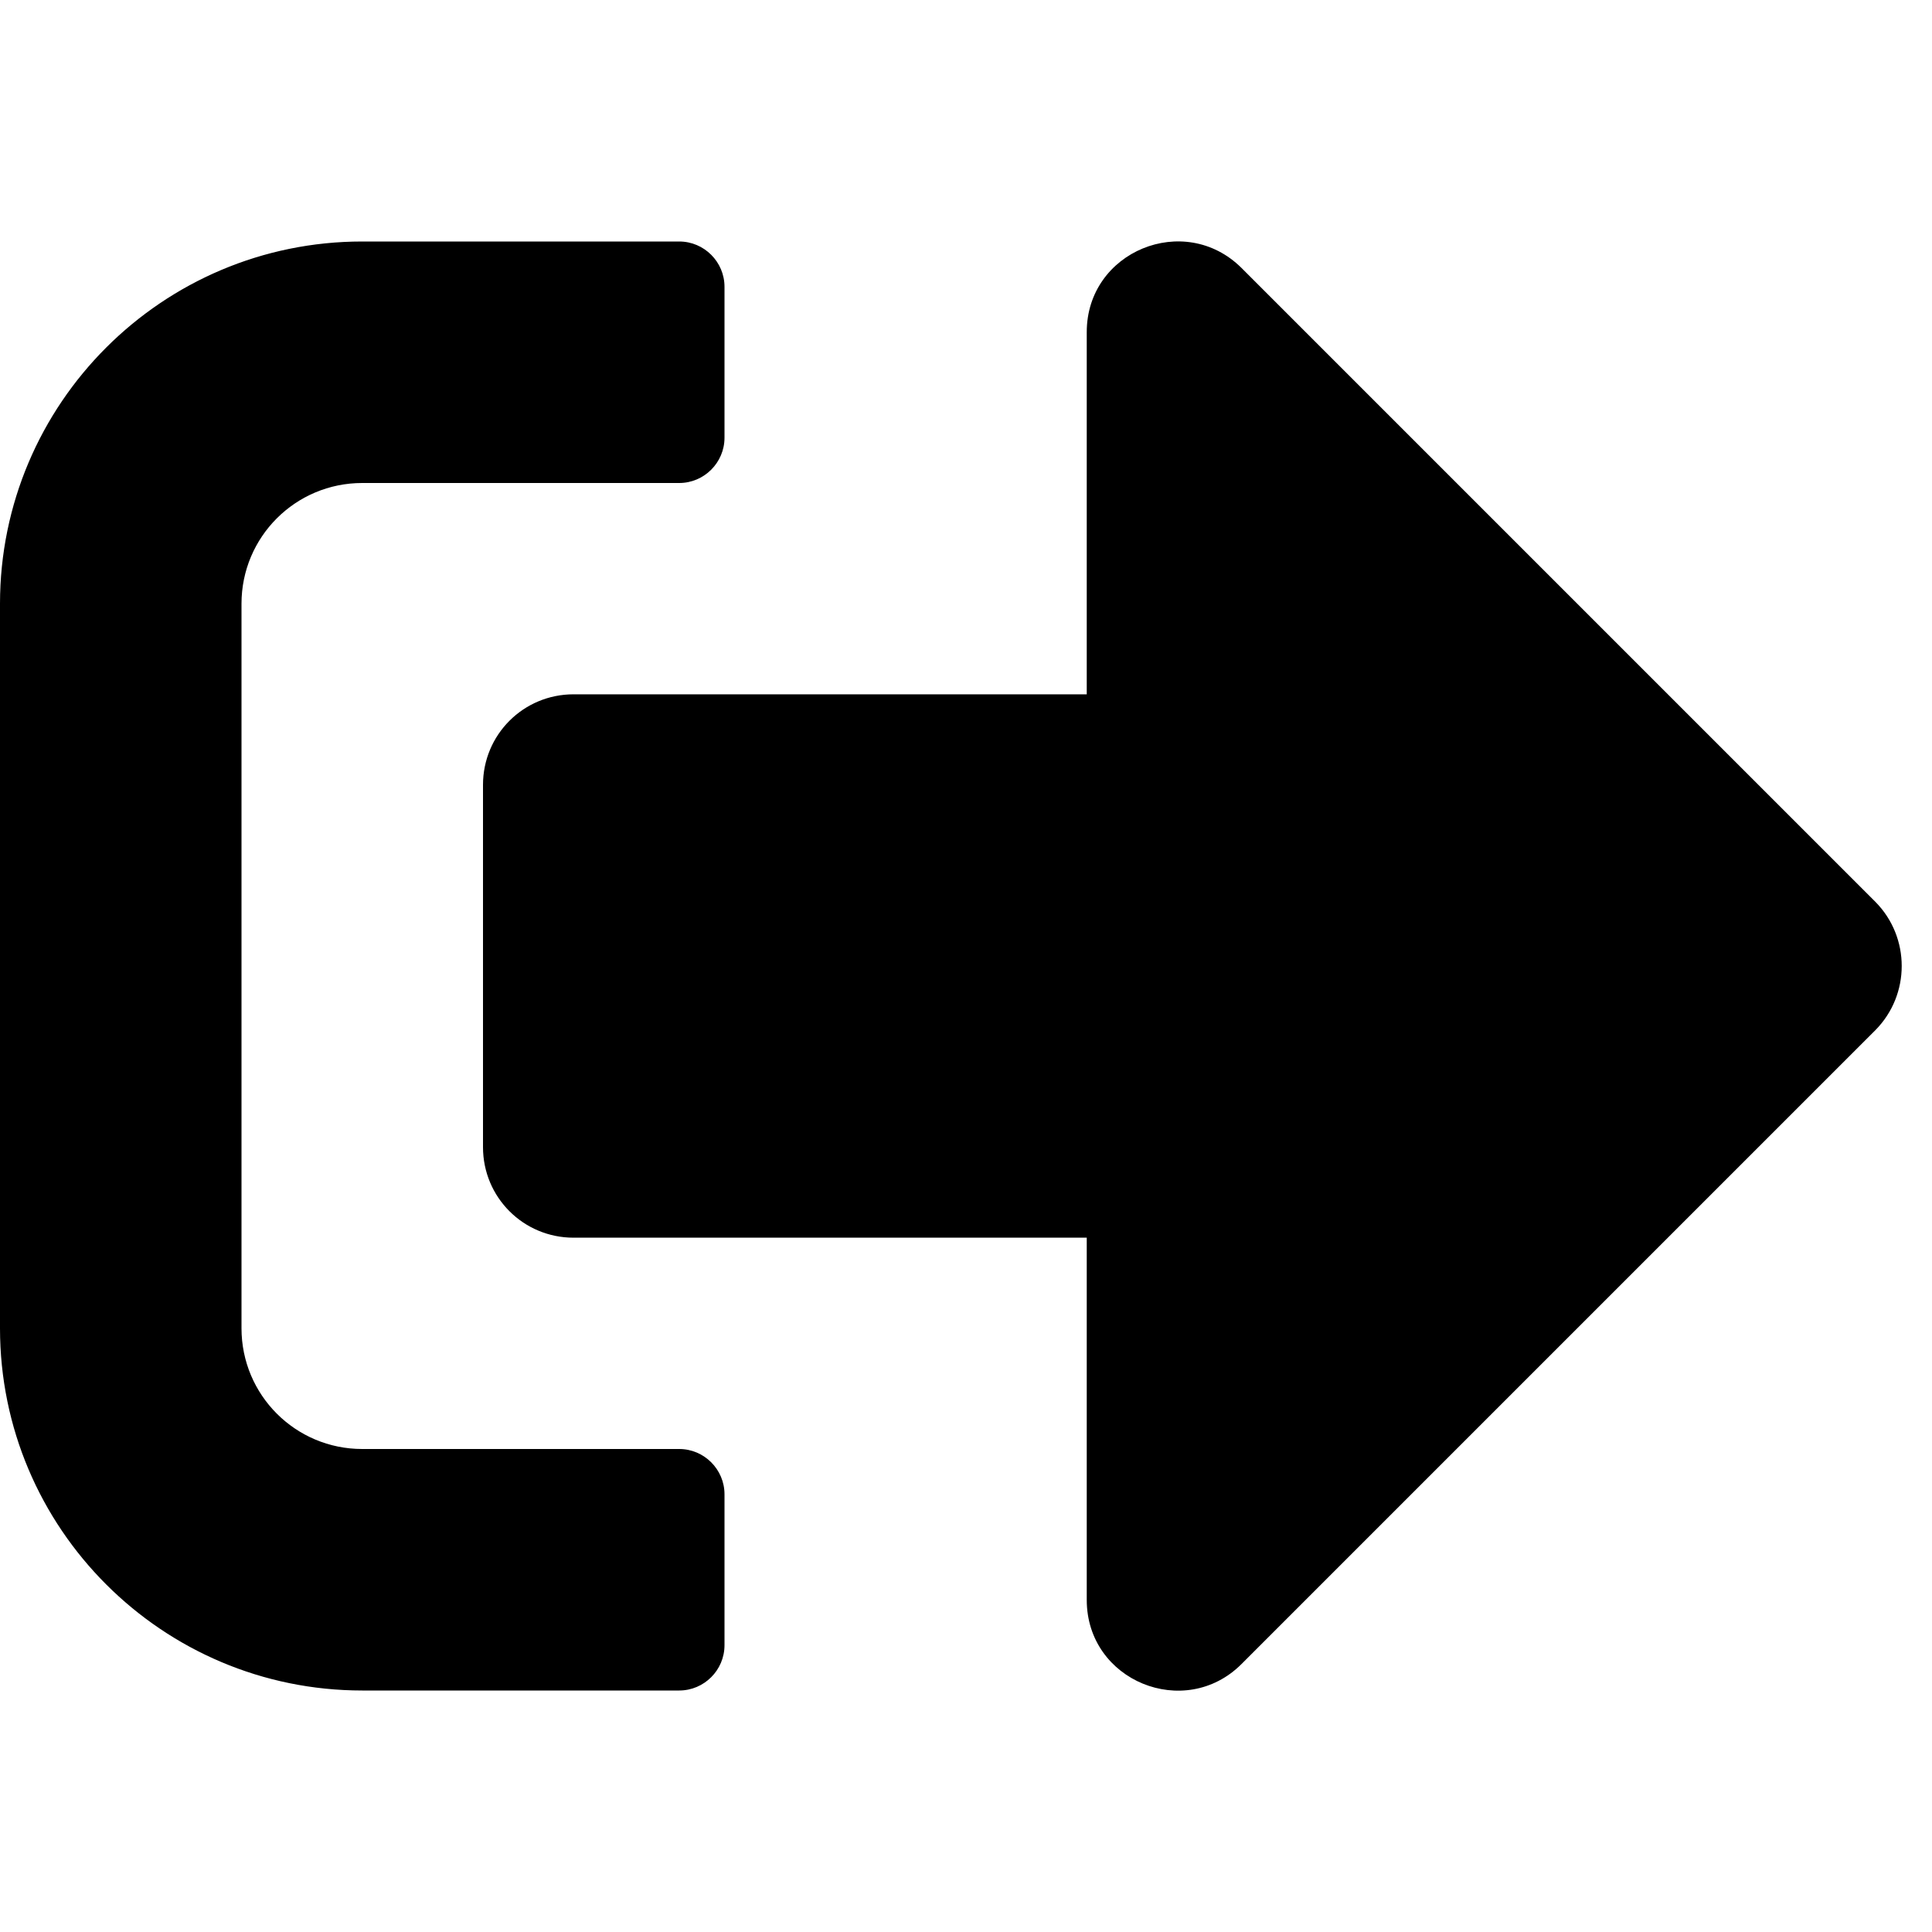
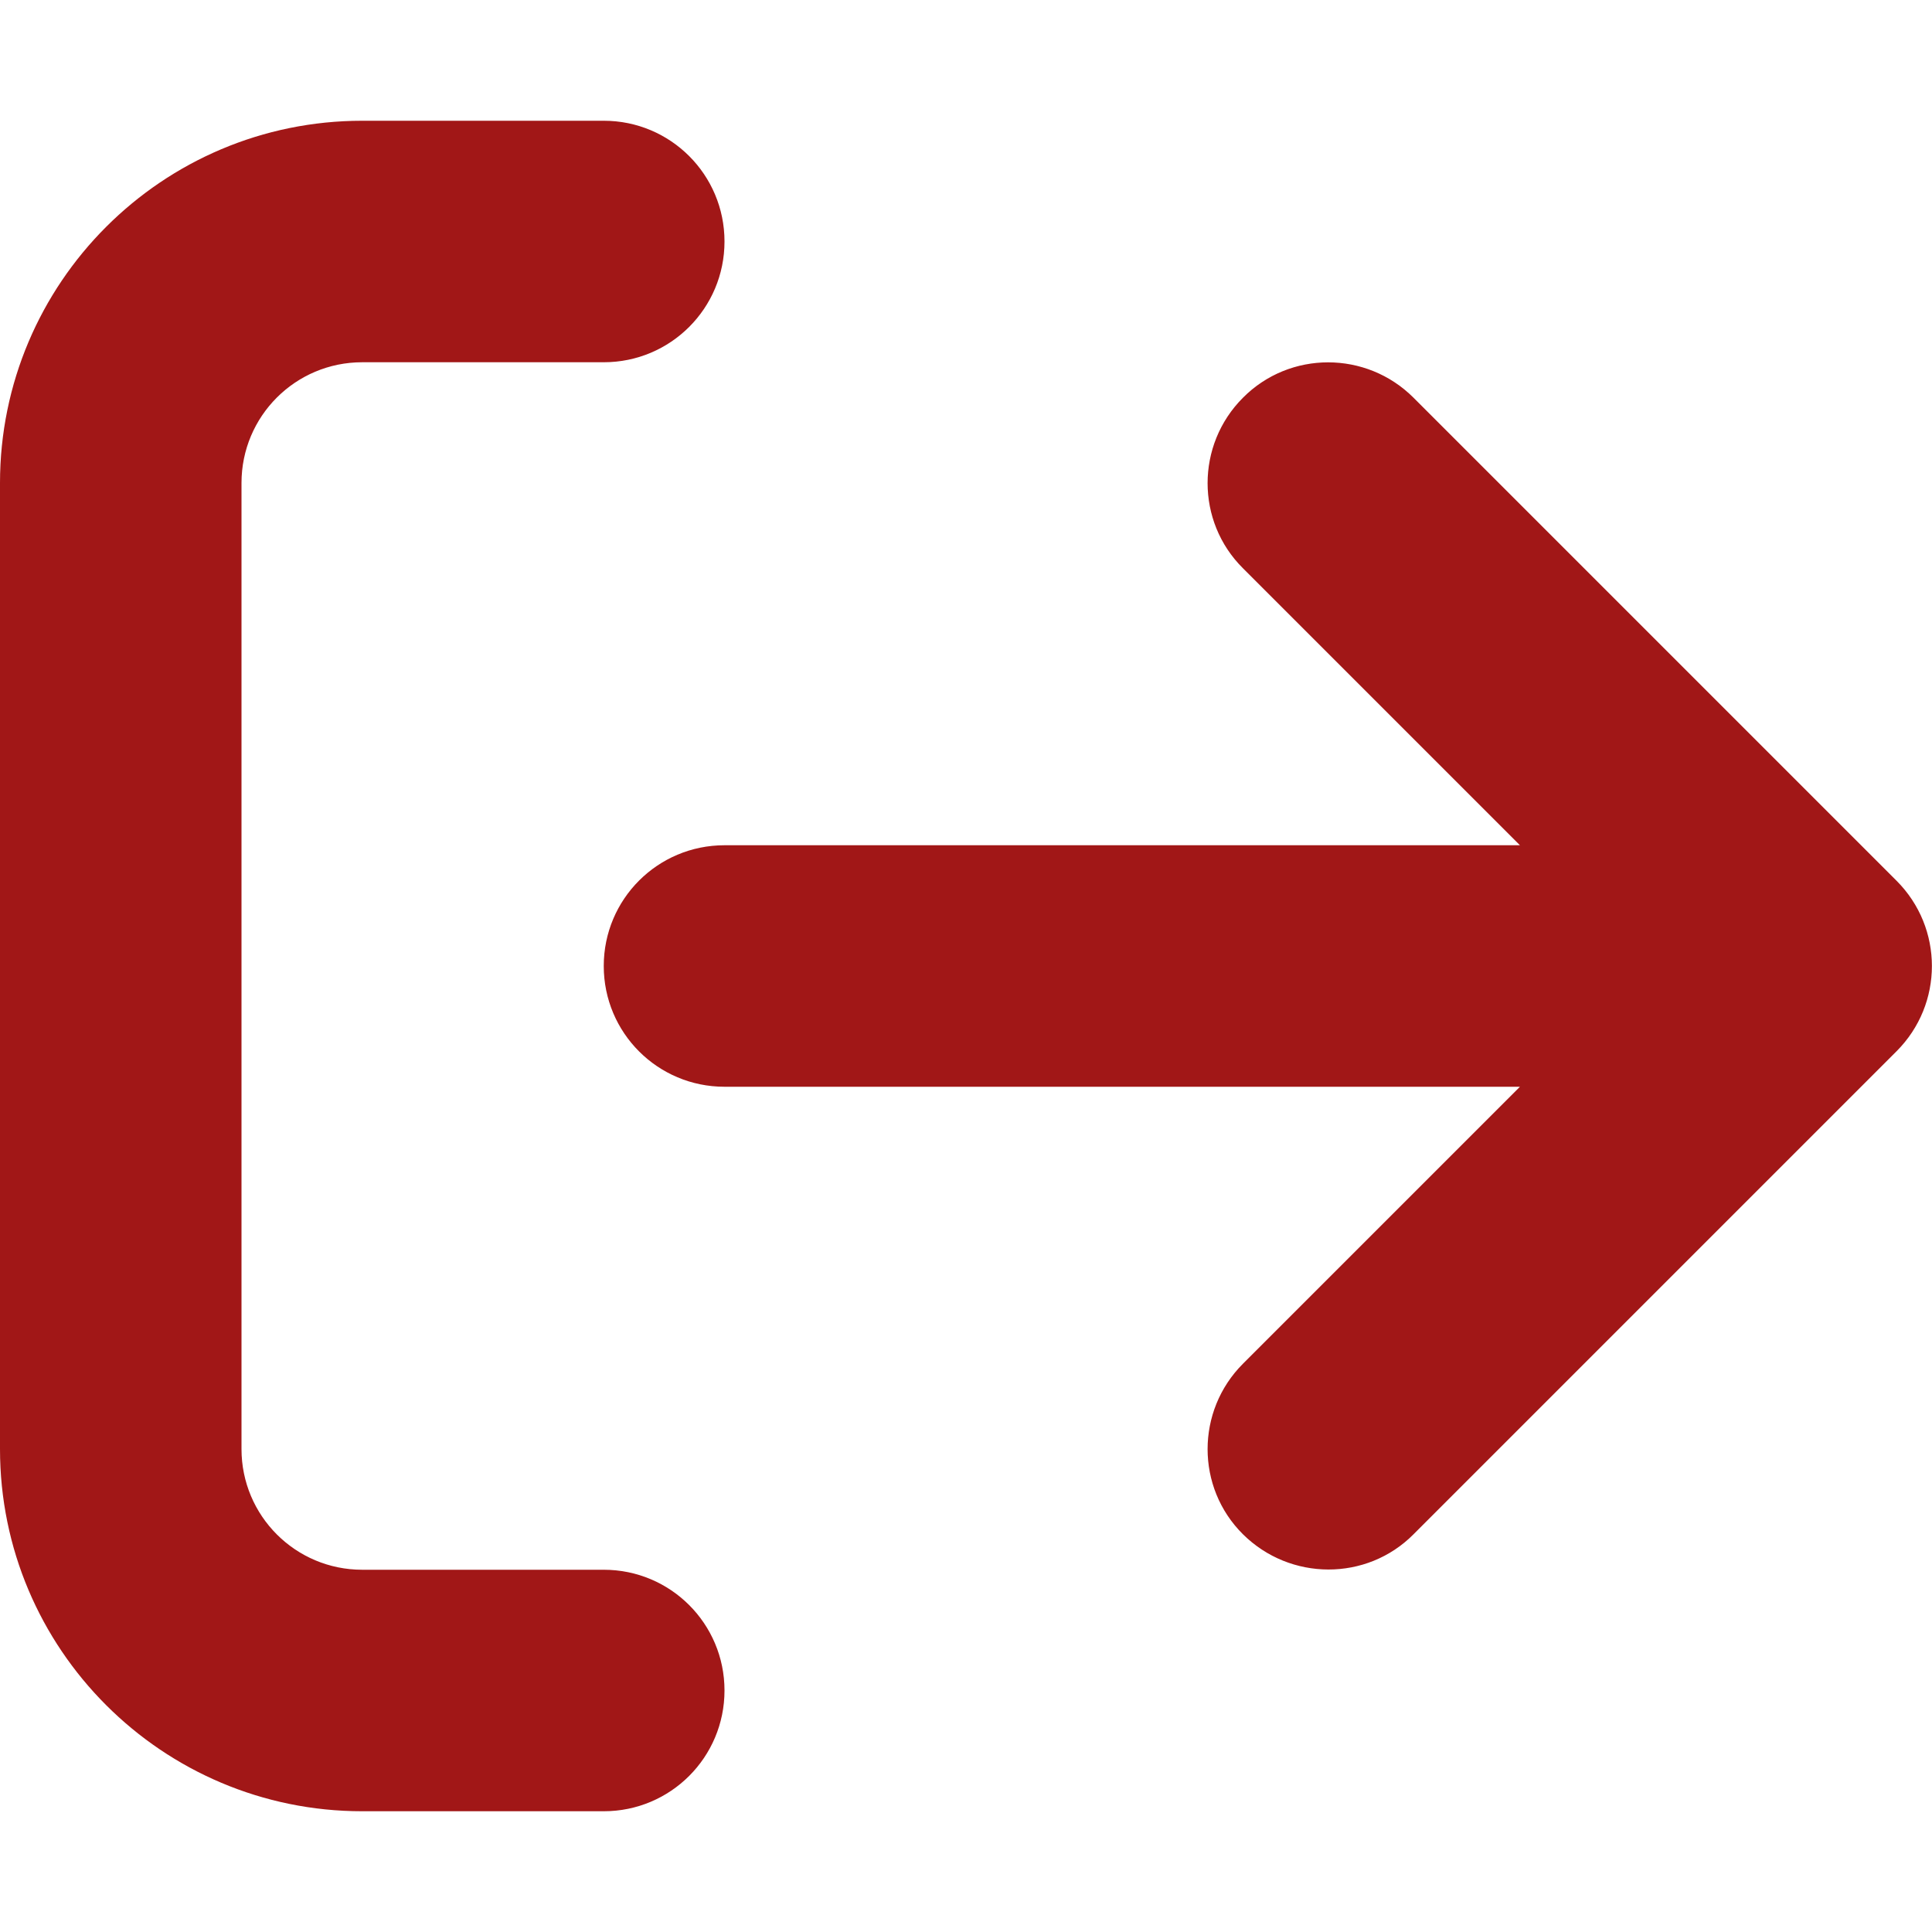
- <svg xmlns="http://www.w3.org/2000/svg" aria-hidden="true" focusable="false" data-prefix="fas" data-icon="sign-out-alt" class="svg-inline--fa fa-sign-out-alt fa-w-16" role="img" viewBox="0 0 512 512">
-   <path fill="currentColor" d="M497 273L329 441c-15 15-41 4.5-41-17v-96H152c-13.3 0-24-10.7-24-24v-96c0-13.3 10.7-24 24-24h136V88c0-21.4 25.9-32 41-17l168 168c9.3 9.4 9.3 24.6 0 34zM192 436v-40c0-6.6-5.4-12-12-12H96c-17.7 0-32-14.3-32-32V160c0-17.7 14.3-32 32-32h84c6.6 0 12-5.4 12-12V76c0-6.6-5.4-12-12-12H96c-53 0-96 43-96 96v192c0 53 43 96 96 96h84c6.6 0 12-5.4 12-12z" />
+ <svg xmlns="http://www.w3.org/2000/svg" version="1.1" id="Layer_1" x="0px" y="0px" viewBox="0 0 512 512" style="enable-background:new 0 0 512 512;" xml:space="preserve">
+   <style type="text/css">
+ 	.st0{fill:#A11717;}
+ </style>
+   <path class="st0" d="M160,416H96c-17.7,0-32-14.3-32-32V128c0-17.7,14.3-32,32-32h64c17.7,0,32-14.3,32-32s-14.3-32-32-32H96  C43,32,0,75,0,128v256c0,53,43,96,96,96h64c17.7,0,32-14.3,32-32S177.7,416,160,416z M502.6,233.4l-128-128  c-12.5-12.5-32.8-12.5-45.2,0c-12.5,12.5-12.5,32.8,0,45.2l73.4,73.4H192c-17.7,0-32,14.3-32,32s14.3,32,32,32h210.8l-73.4,73.4  c-12.5,12.5-12.5,32.8,0,45.2s32.8,12.5,45.2,0l128-128C515.1,266.1,515.1,245.9,502.6,233.4z" />
</svg>
